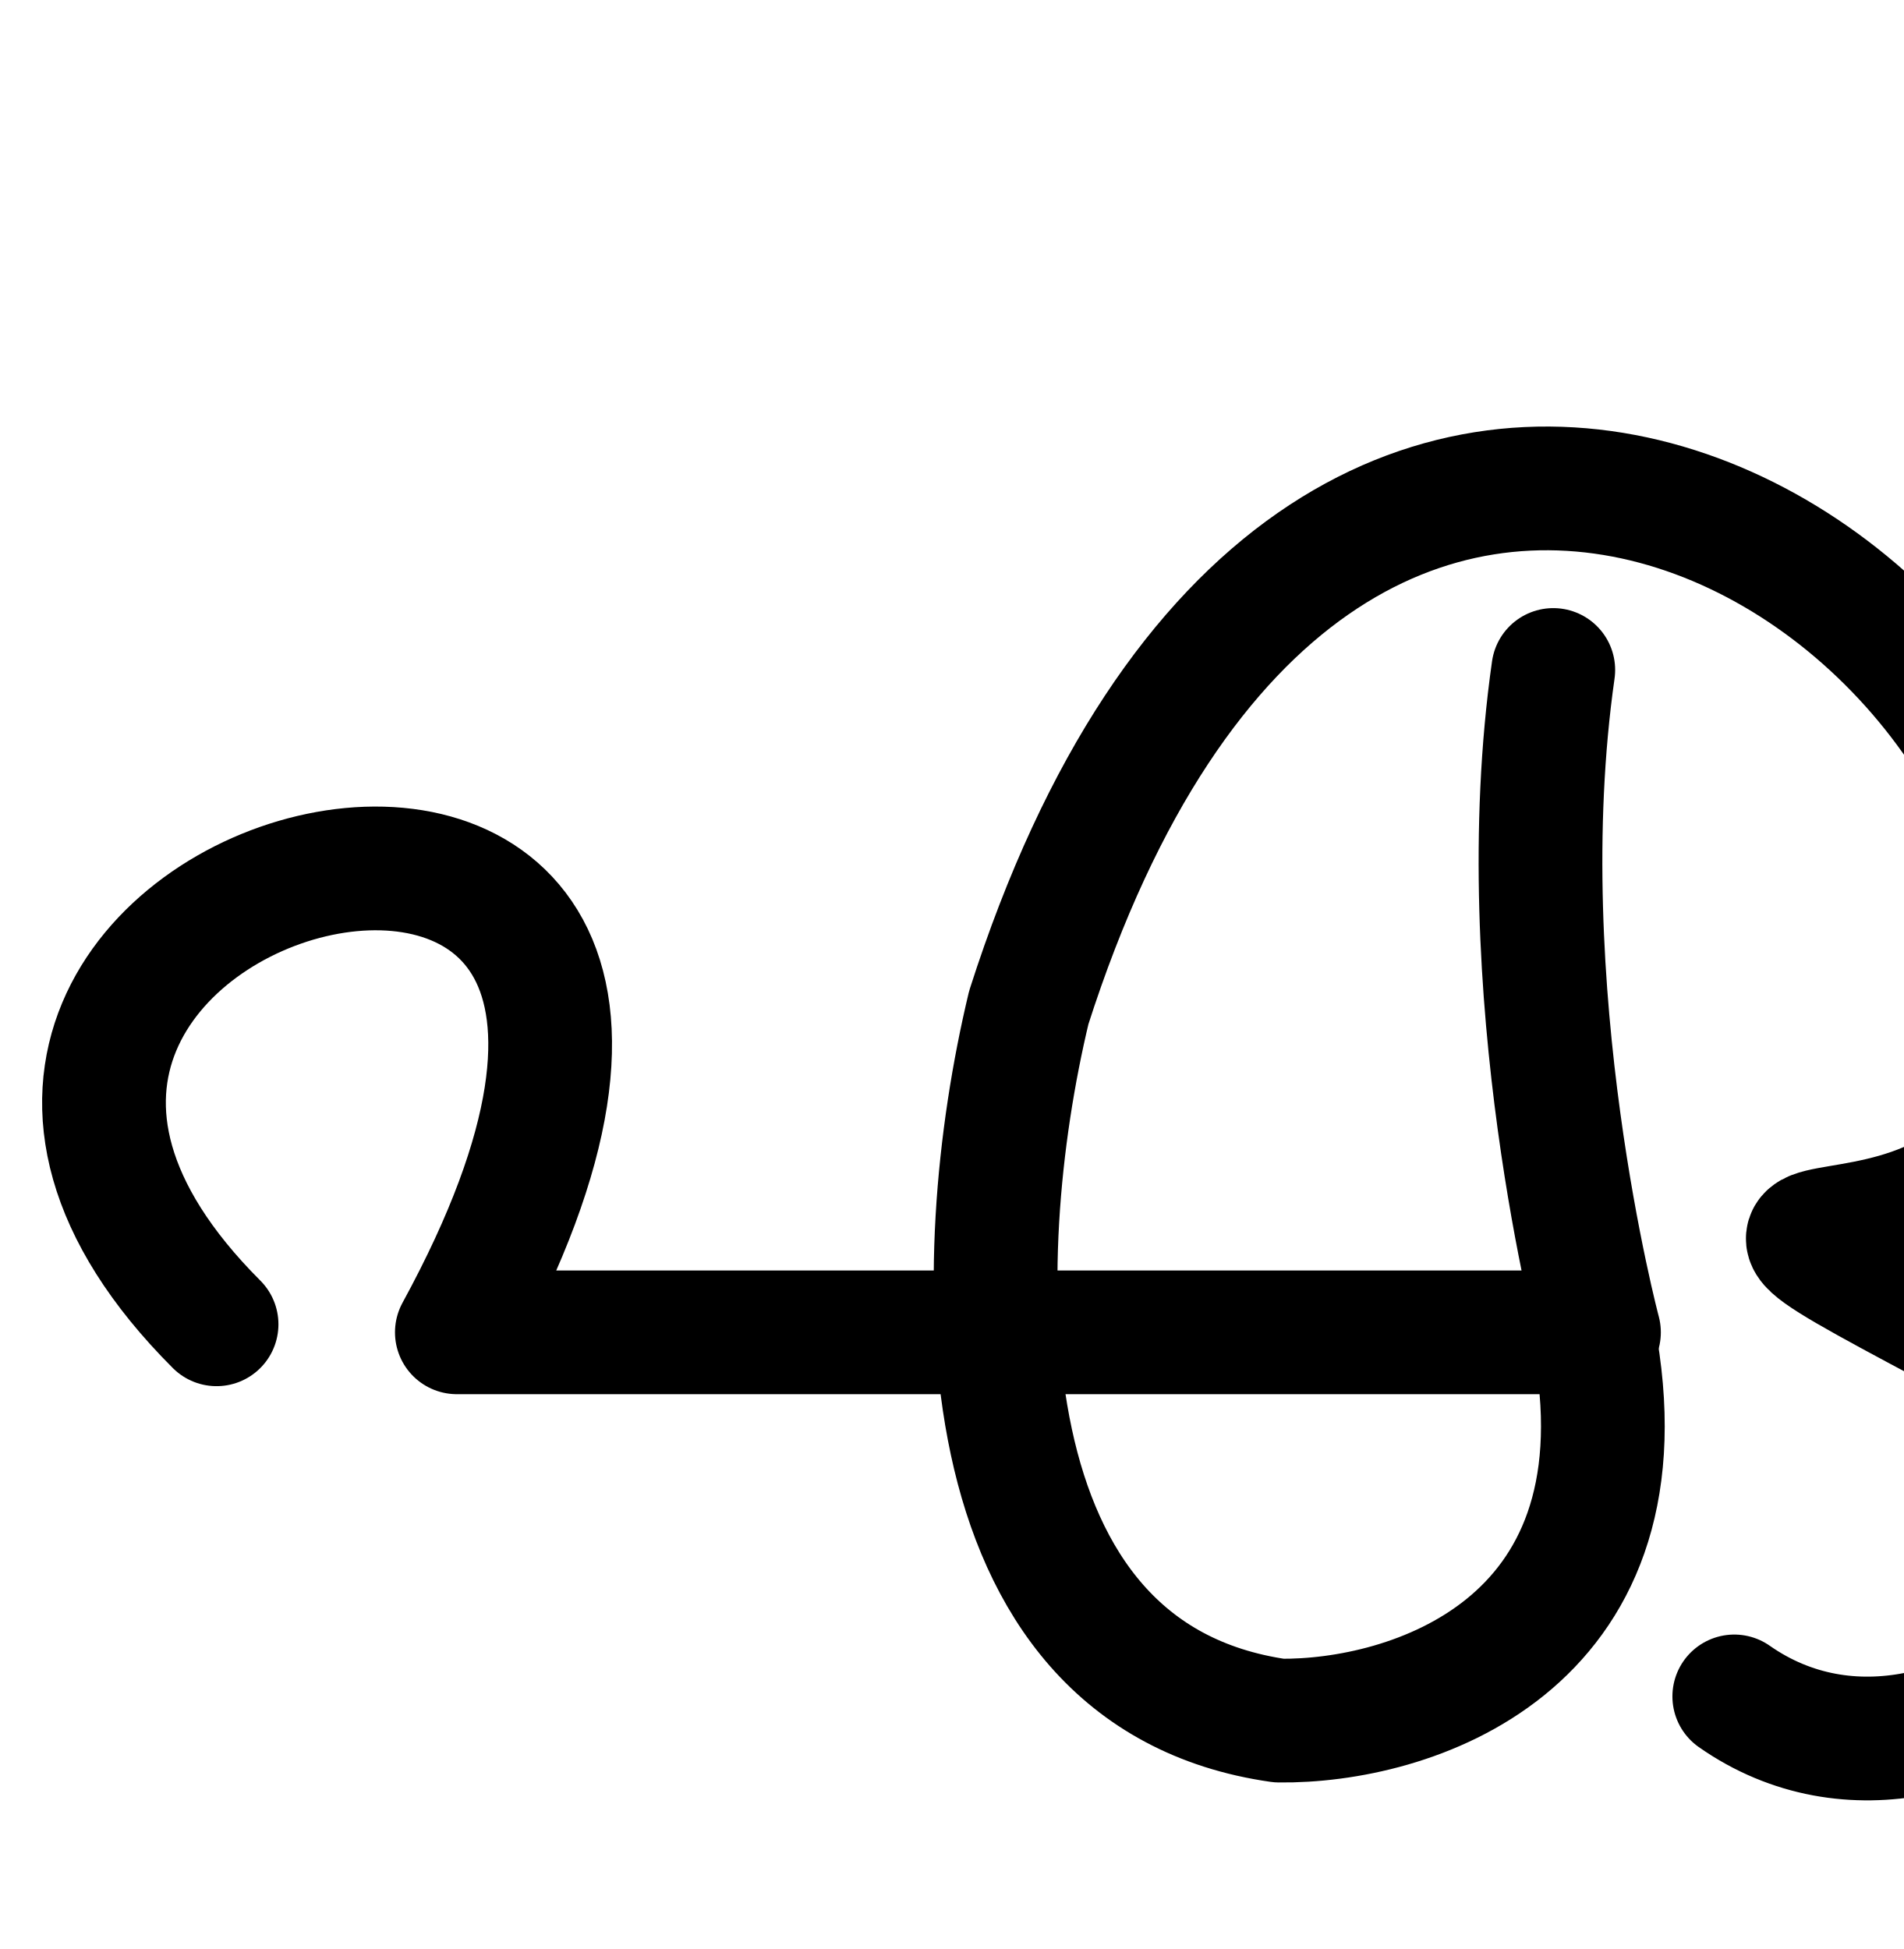
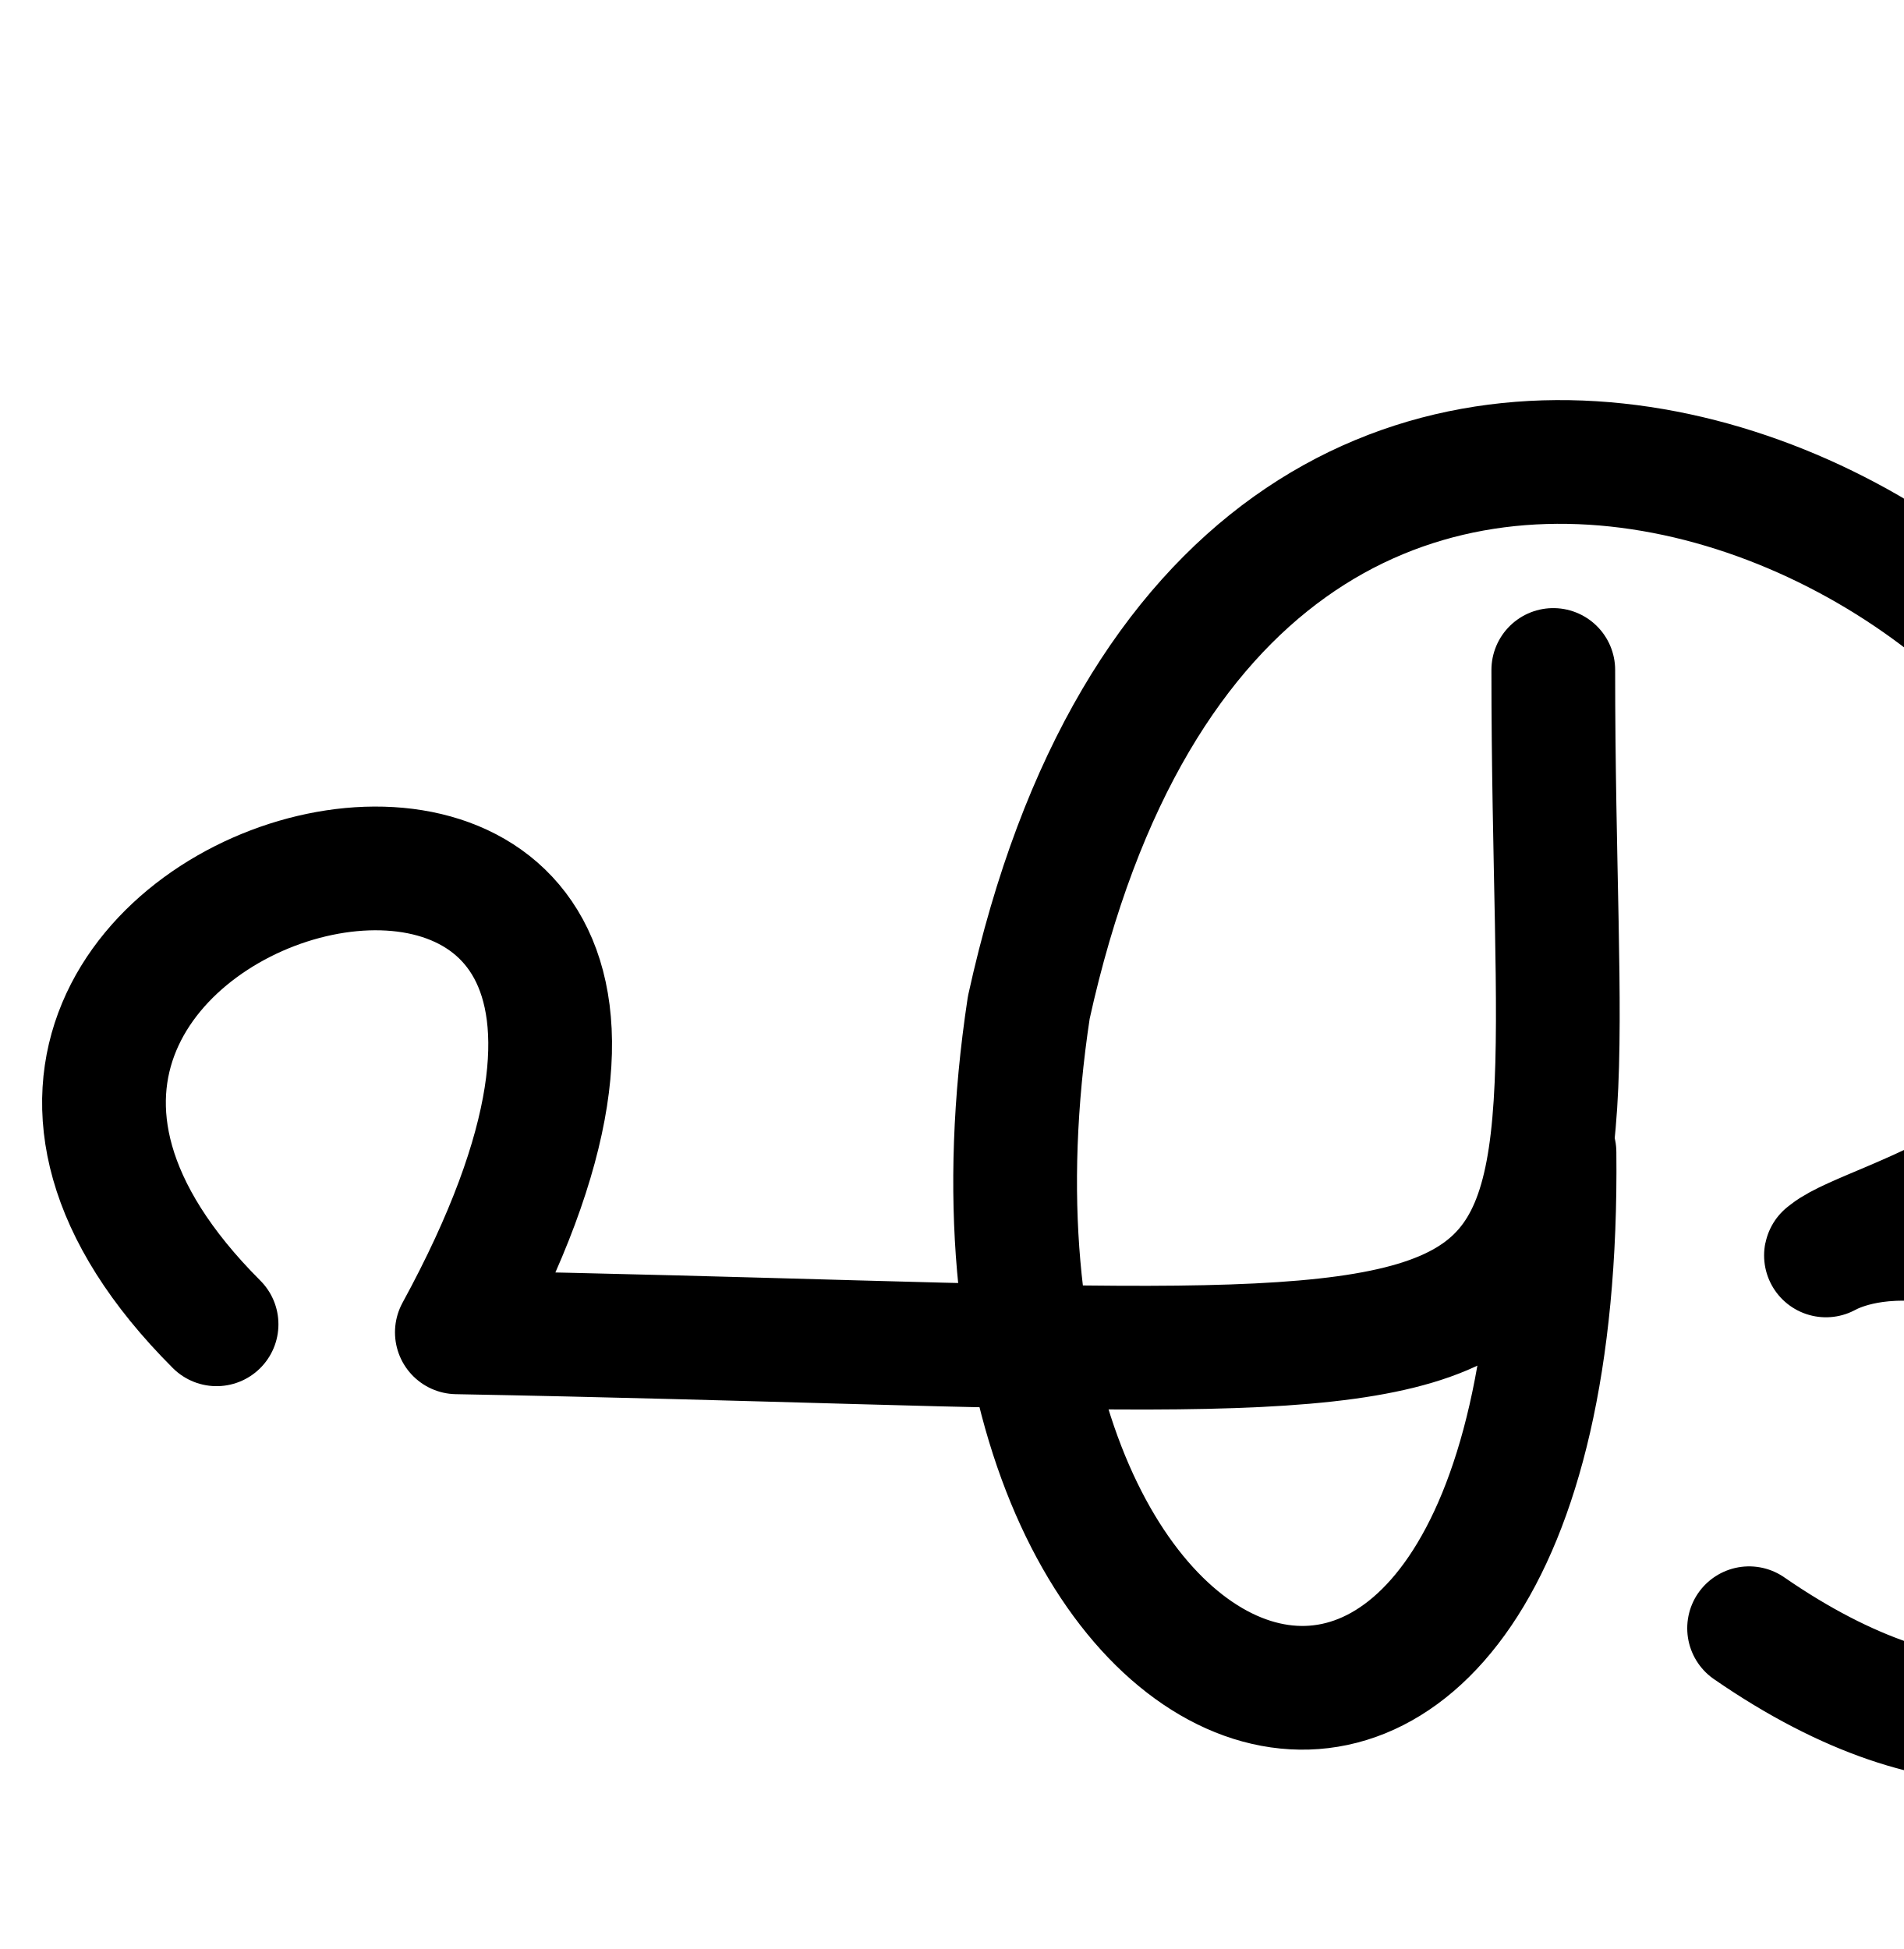
<svg xmlns="http://www.w3.org/2000/svg" width="2000" height="2048" id="svg2992" version="1.1">
  <defs id="defs5498" />
  <g id="layer1" transform="translate(0,1048)">
-     <path style="fill:none;stroke:#000000;stroke-width:130;stroke-linecap:round;stroke-linejoin:round;stroke-miterlimit:4;stroke-dasharray:none;stroke-opacity:1" d="M 227.54,343.575 C -252.46,-136.425 912,-440 480,352 l 1200,0 c 0,0 -96,-360 -48,-696" id="path4245" />
-     <path style="fill:none;stroke:#000000;stroke-width:130;stroke-linecap:round;stroke-linejoin:round;stroke-miterlimit:4;stroke-dasharray:none;stroke-opacity:1" d="M 1676.885,1416.495 C 1729.515,1731.274 1480.919,1809.586 1344,1808 c -336,-48 -326.752,-483.419 -263.08,-749.31 303.746,-949.207 1093.404,-471.024 1074.409,19.251 -44.838,359.089 -541.552,83.995 -17.509,362.207 C 2421.432,1590.716 2064,1952 1822.16,1782.581" id="path3800" transform="translate(0,-1048)" />
+     <path style="fill:none;stroke:#000000;stroke-width:130;stroke-linecap:round;stroke-linejoin:round;stroke-miterlimit:4;stroke-dasharray:none;stroke-opacity:1" d="M 227.54,343.575 C -252.46,-136.425 912,-440 480,352 1776,376 1632,472 1632,-344" id="path4245" />
+     <path style="fill:none;stroke:#000000;stroke-width:130;stroke-linecap:round;stroke-linejoin:round;stroke-miterlimit:4;stroke-dasharray:none;stroke-opacity:1" d="M 1633.275,1210.905 C 1642.802,2094.489 960,1856 1080.92,1058.69 1296,80 2256,560 2255.009,990.721 2224.546,1234.692 1968,1280 1921.073,1317.17 1899.344,1334.381 2016,1232 2240.616,1399.653 2466.862,1568.523 2256,2000 1837.735,1710.936" id="path3800" transform="translate(0,-1048)" />
  </g>
</svg>
